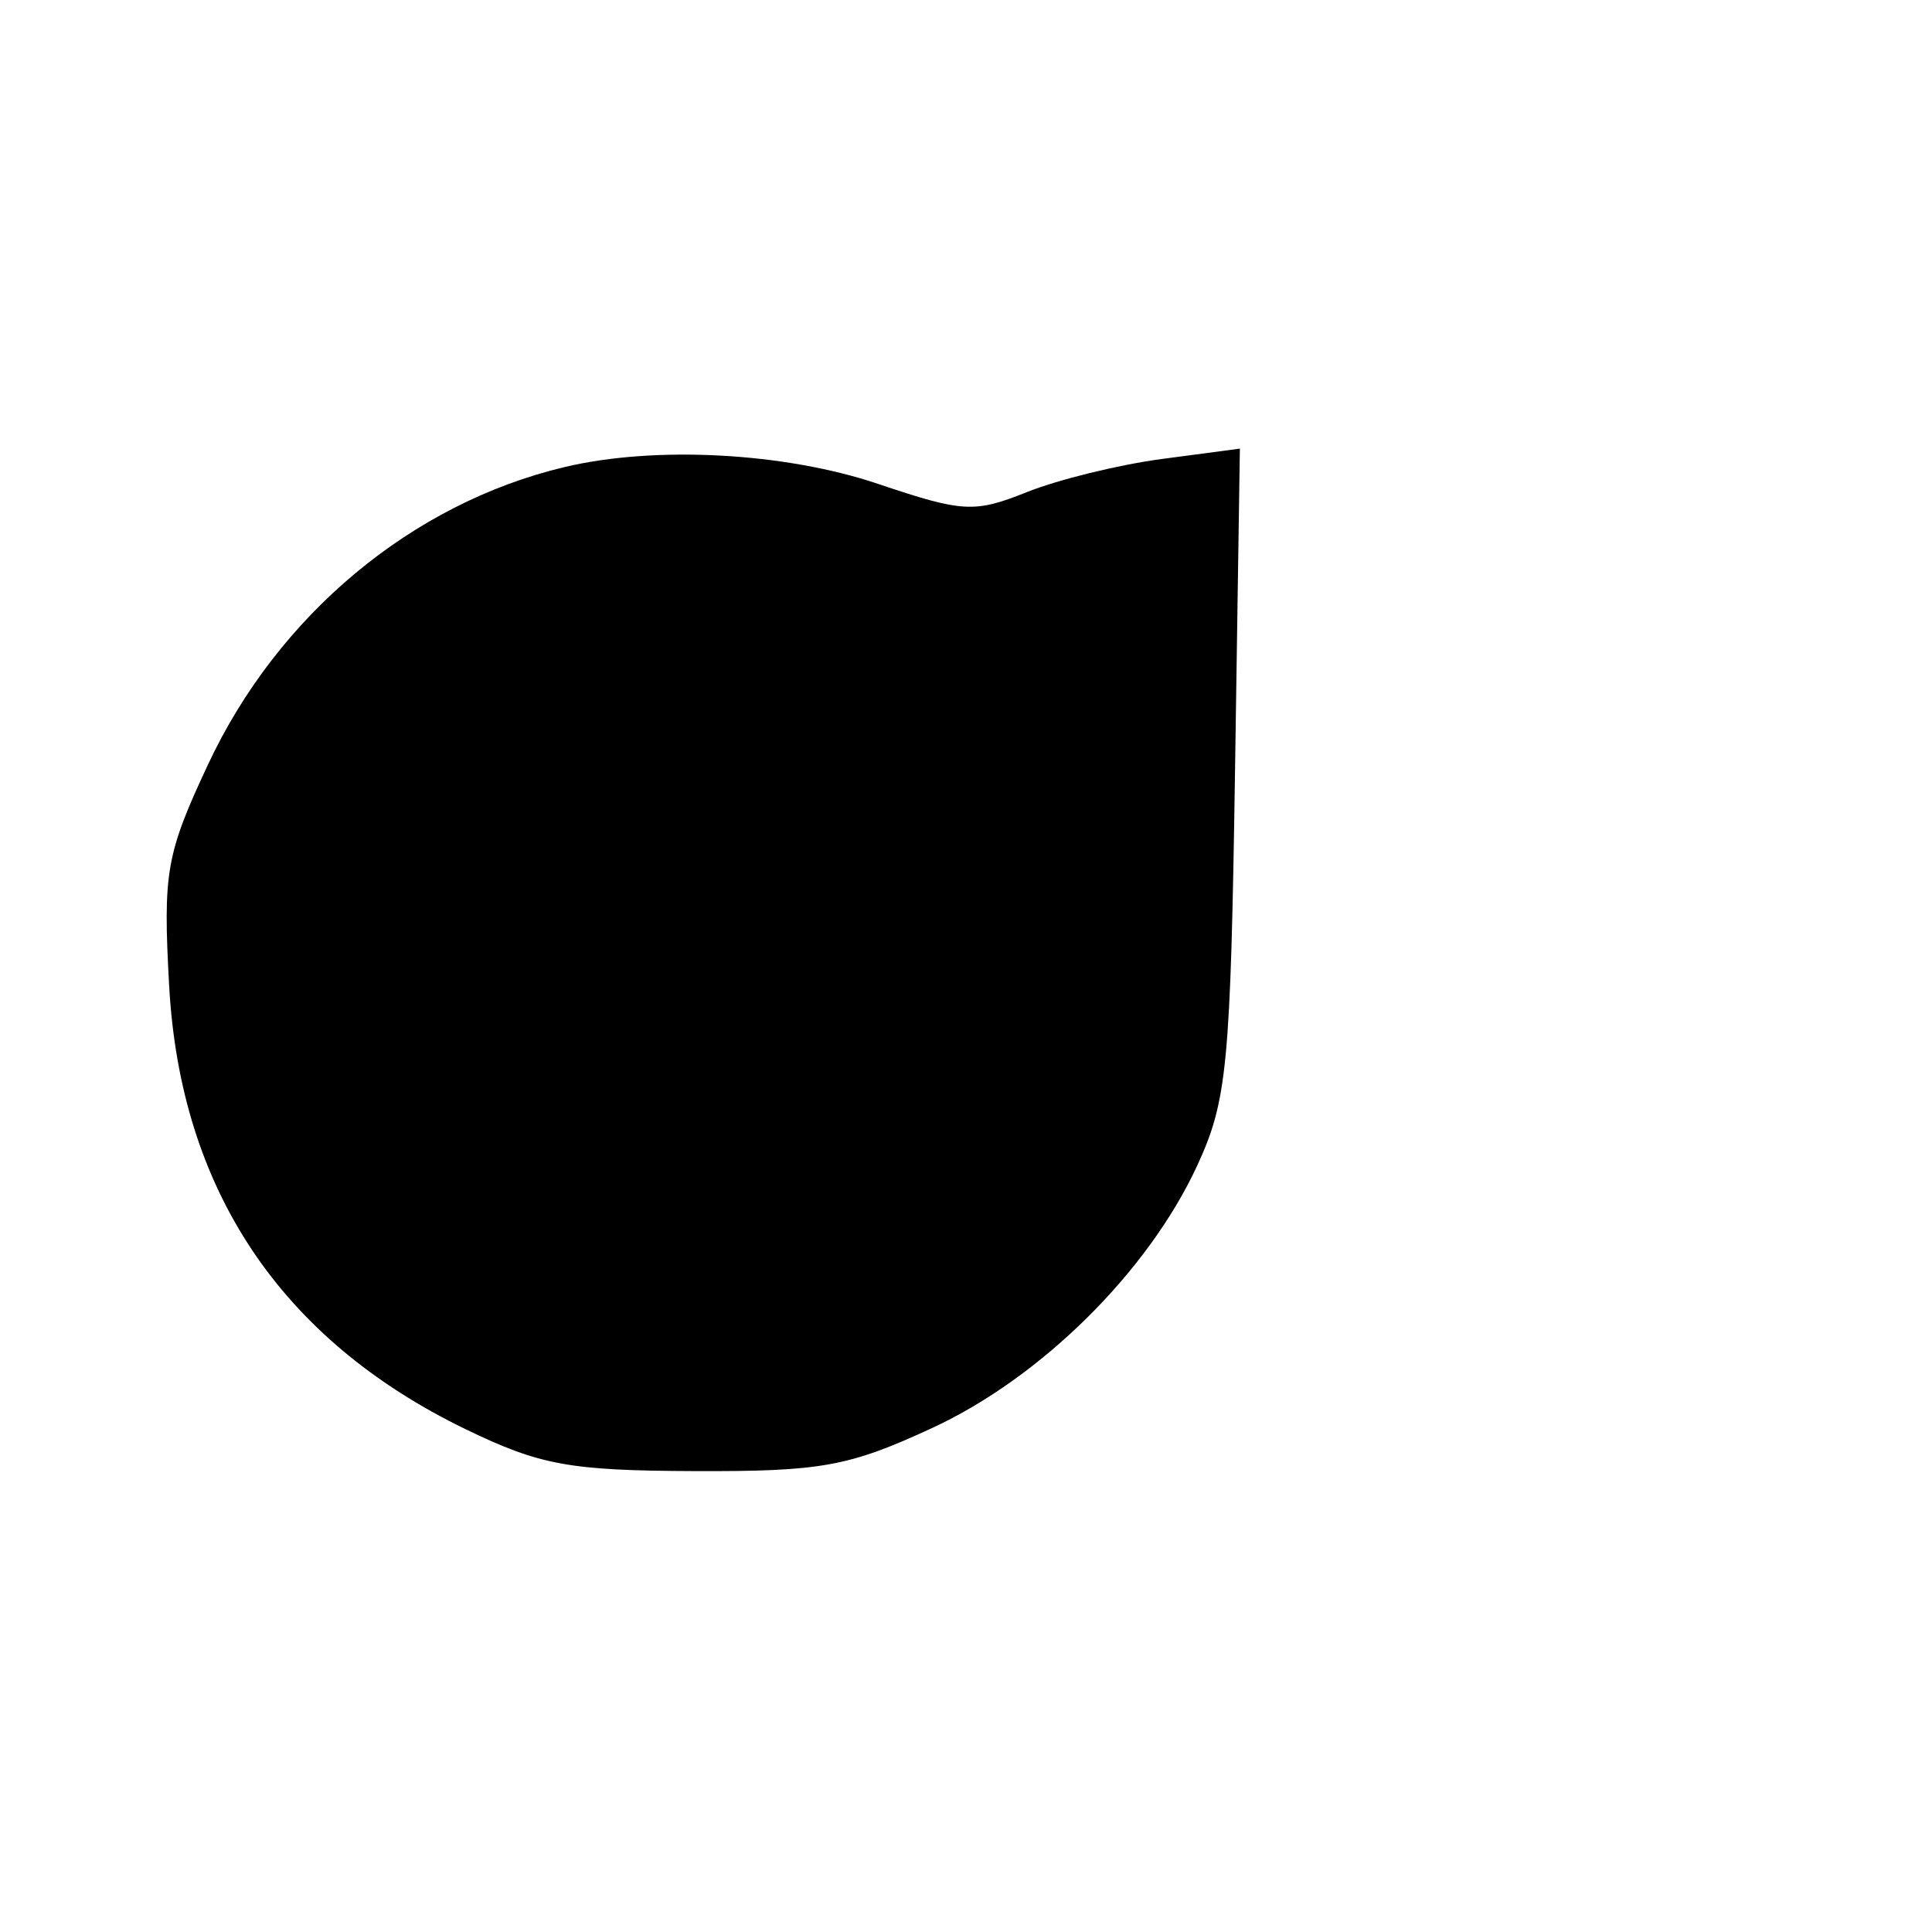
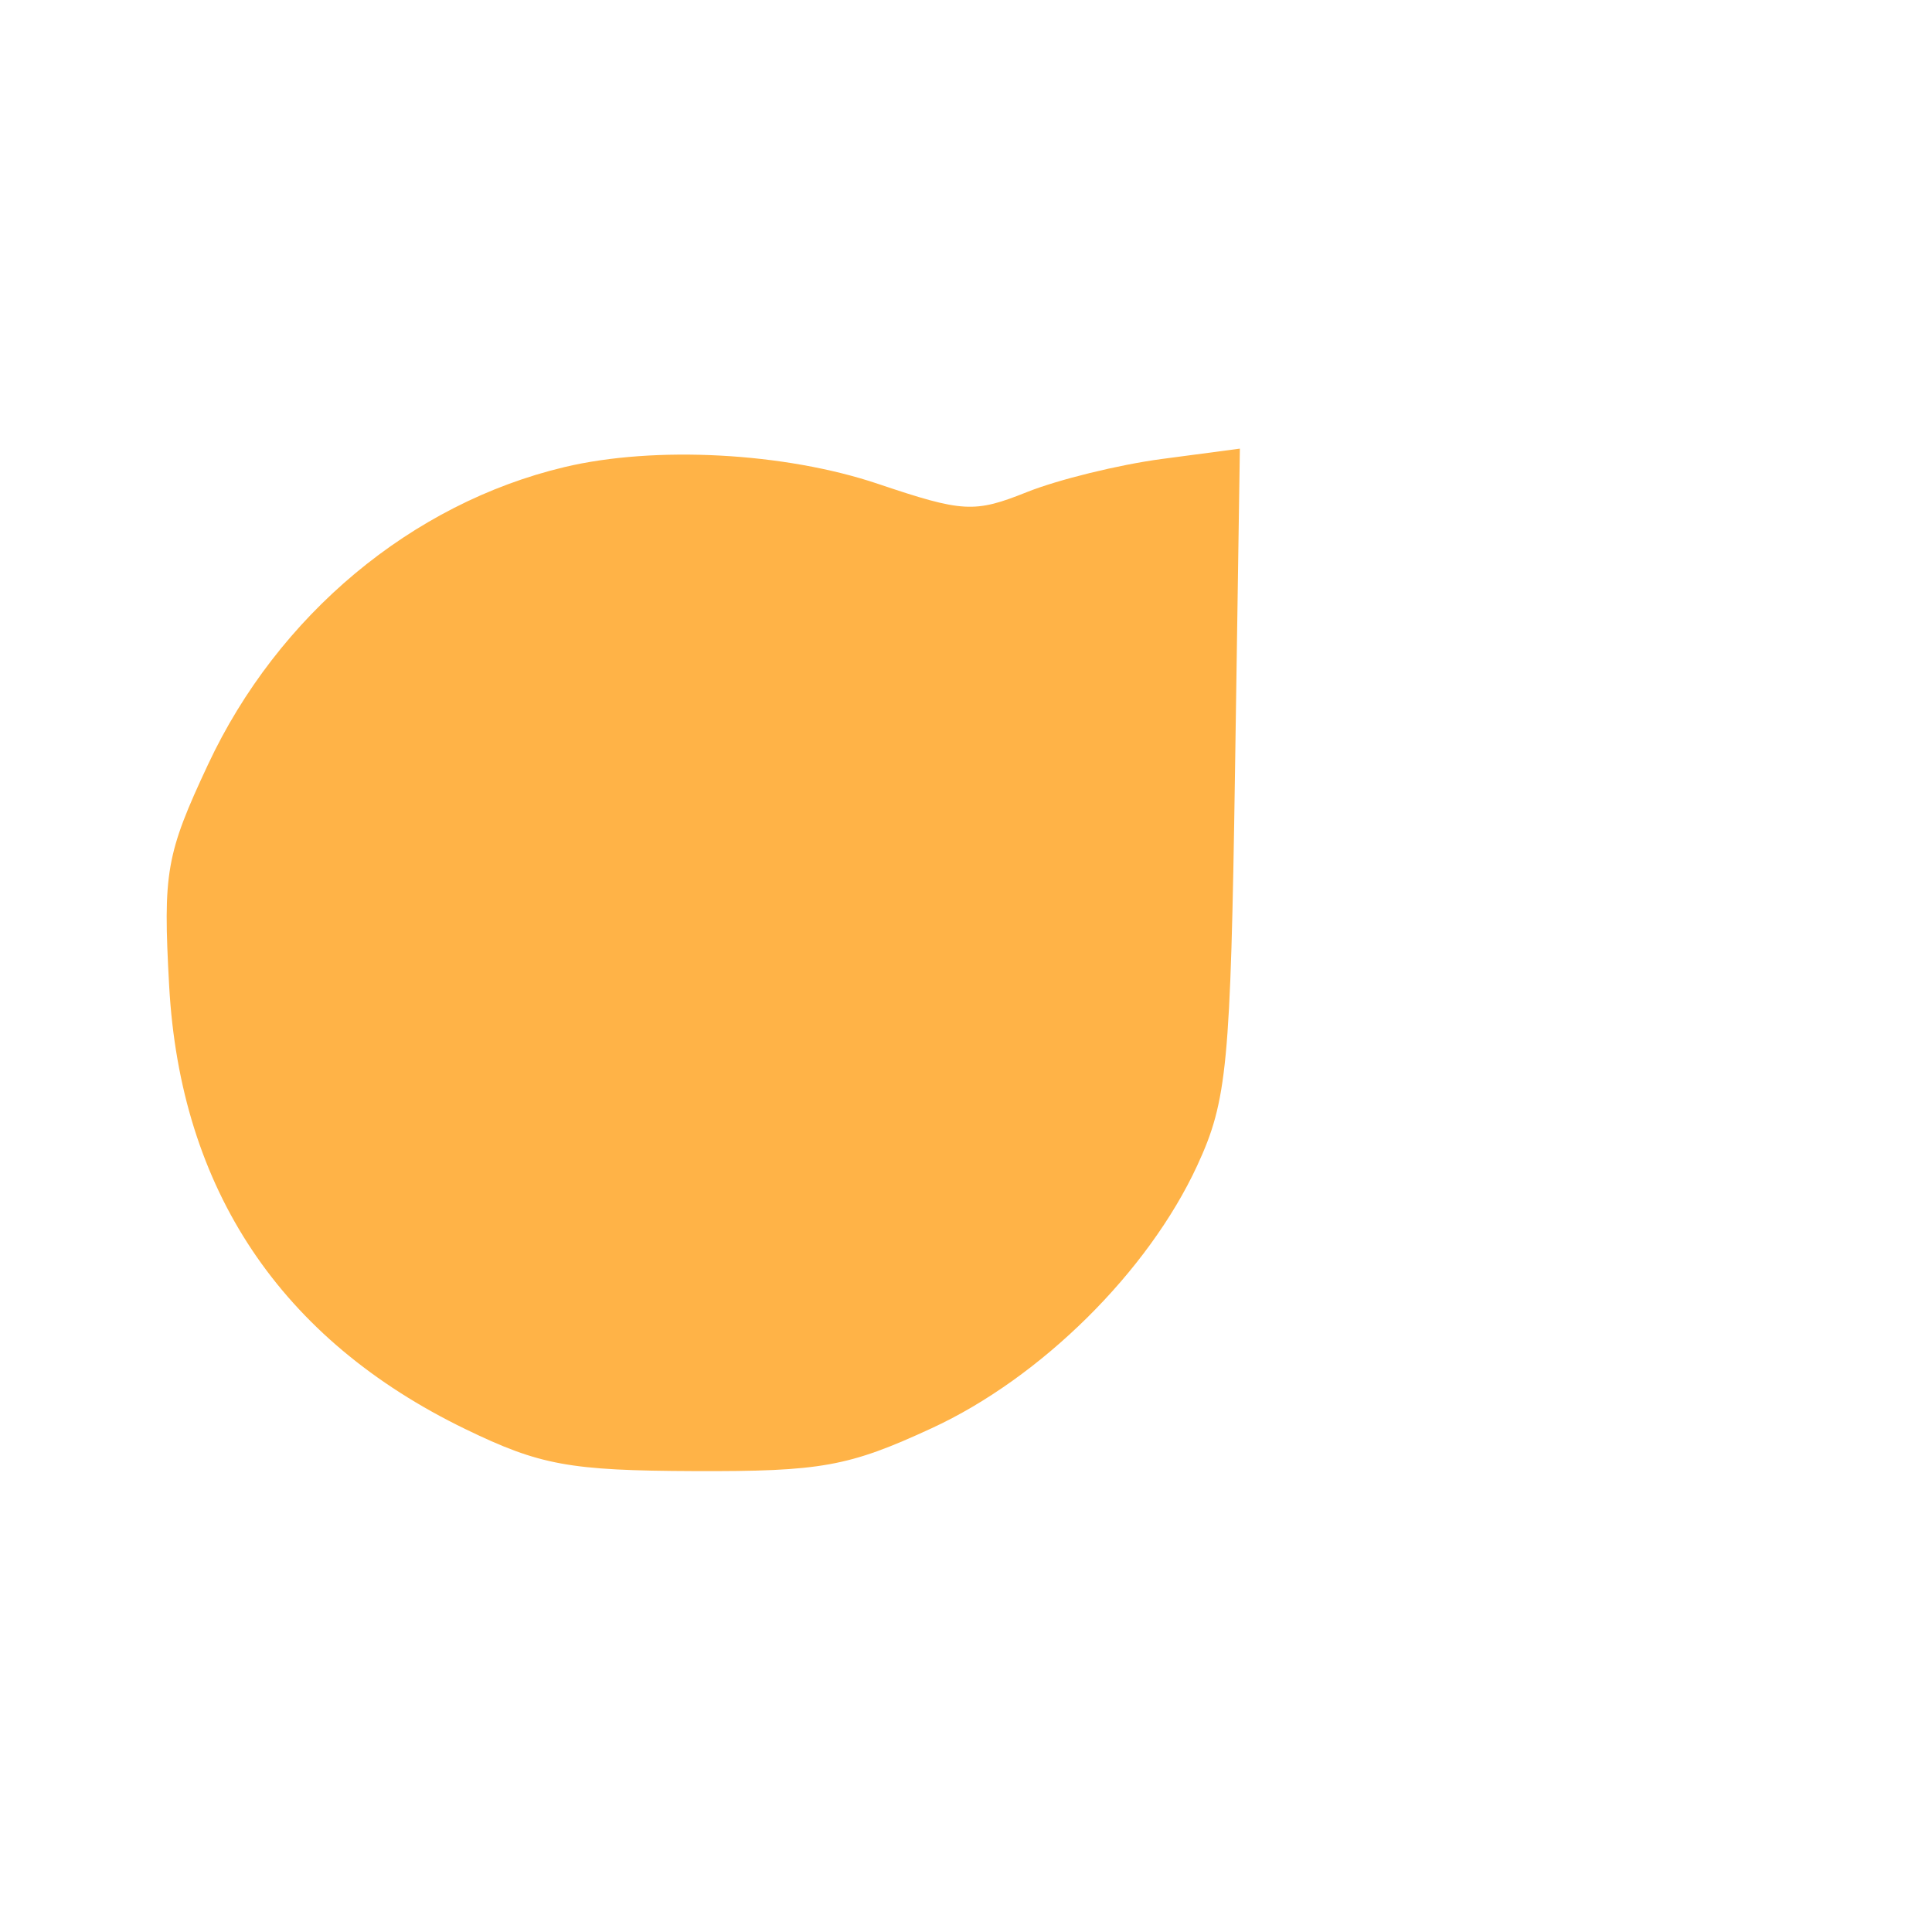
<svg xmlns="http://www.w3.org/2000/svg" width="128" height="128" viewBox="0 0 128 128">
-   <path fill-rule="evenodd" d="M37.383 30.949c-10.118 2.415-18.969 9.804-23.601 19.702-2.781 5.943-2.99 7.134-2.575 14.659.744 13.498 7.387 23.437 19.632 29.374 4.931 2.39 6.887 2.749 15.161 2.78 8.4.032 10.222-.297 15.734-2.844 7.237-3.342 14.337-10.368 17.587-17.403 1.984-4.294 2.208-6.634 2.502-26.105l.322-21.389-5.171.686c-2.844.377-6.867 1.365-8.94 2.194-3.48 1.392-4.235 1.351-9.87-.548-6.182-2.082-14.775-2.54-20.781-1.106" />
+   <path fill="#FFB347" fill-rule="evenodd" d="M37.383 30.949c-10.118 2.415-18.969 9.804-23.601 19.702-2.781 5.943-2.99 7.134-2.575 14.659.744 13.498 7.387 23.437 19.632 29.374 4.931 2.39 6.887 2.749 15.161 2.78 8.4.032 10.222-.297 15.734-2.844 7.237-3.342 14.337-10.368 17.587-17.403 1.984-4.294 2.208-6.634 2.502-26.105l.322-21.389-5.171.686c-2.844.377-6.867 1.365-8.94 2.194-3.48 1.392-4.235 1.351-9.87-.548-6.182-2.082-14.775-2.54-20.781-1.106" />
</svg>
